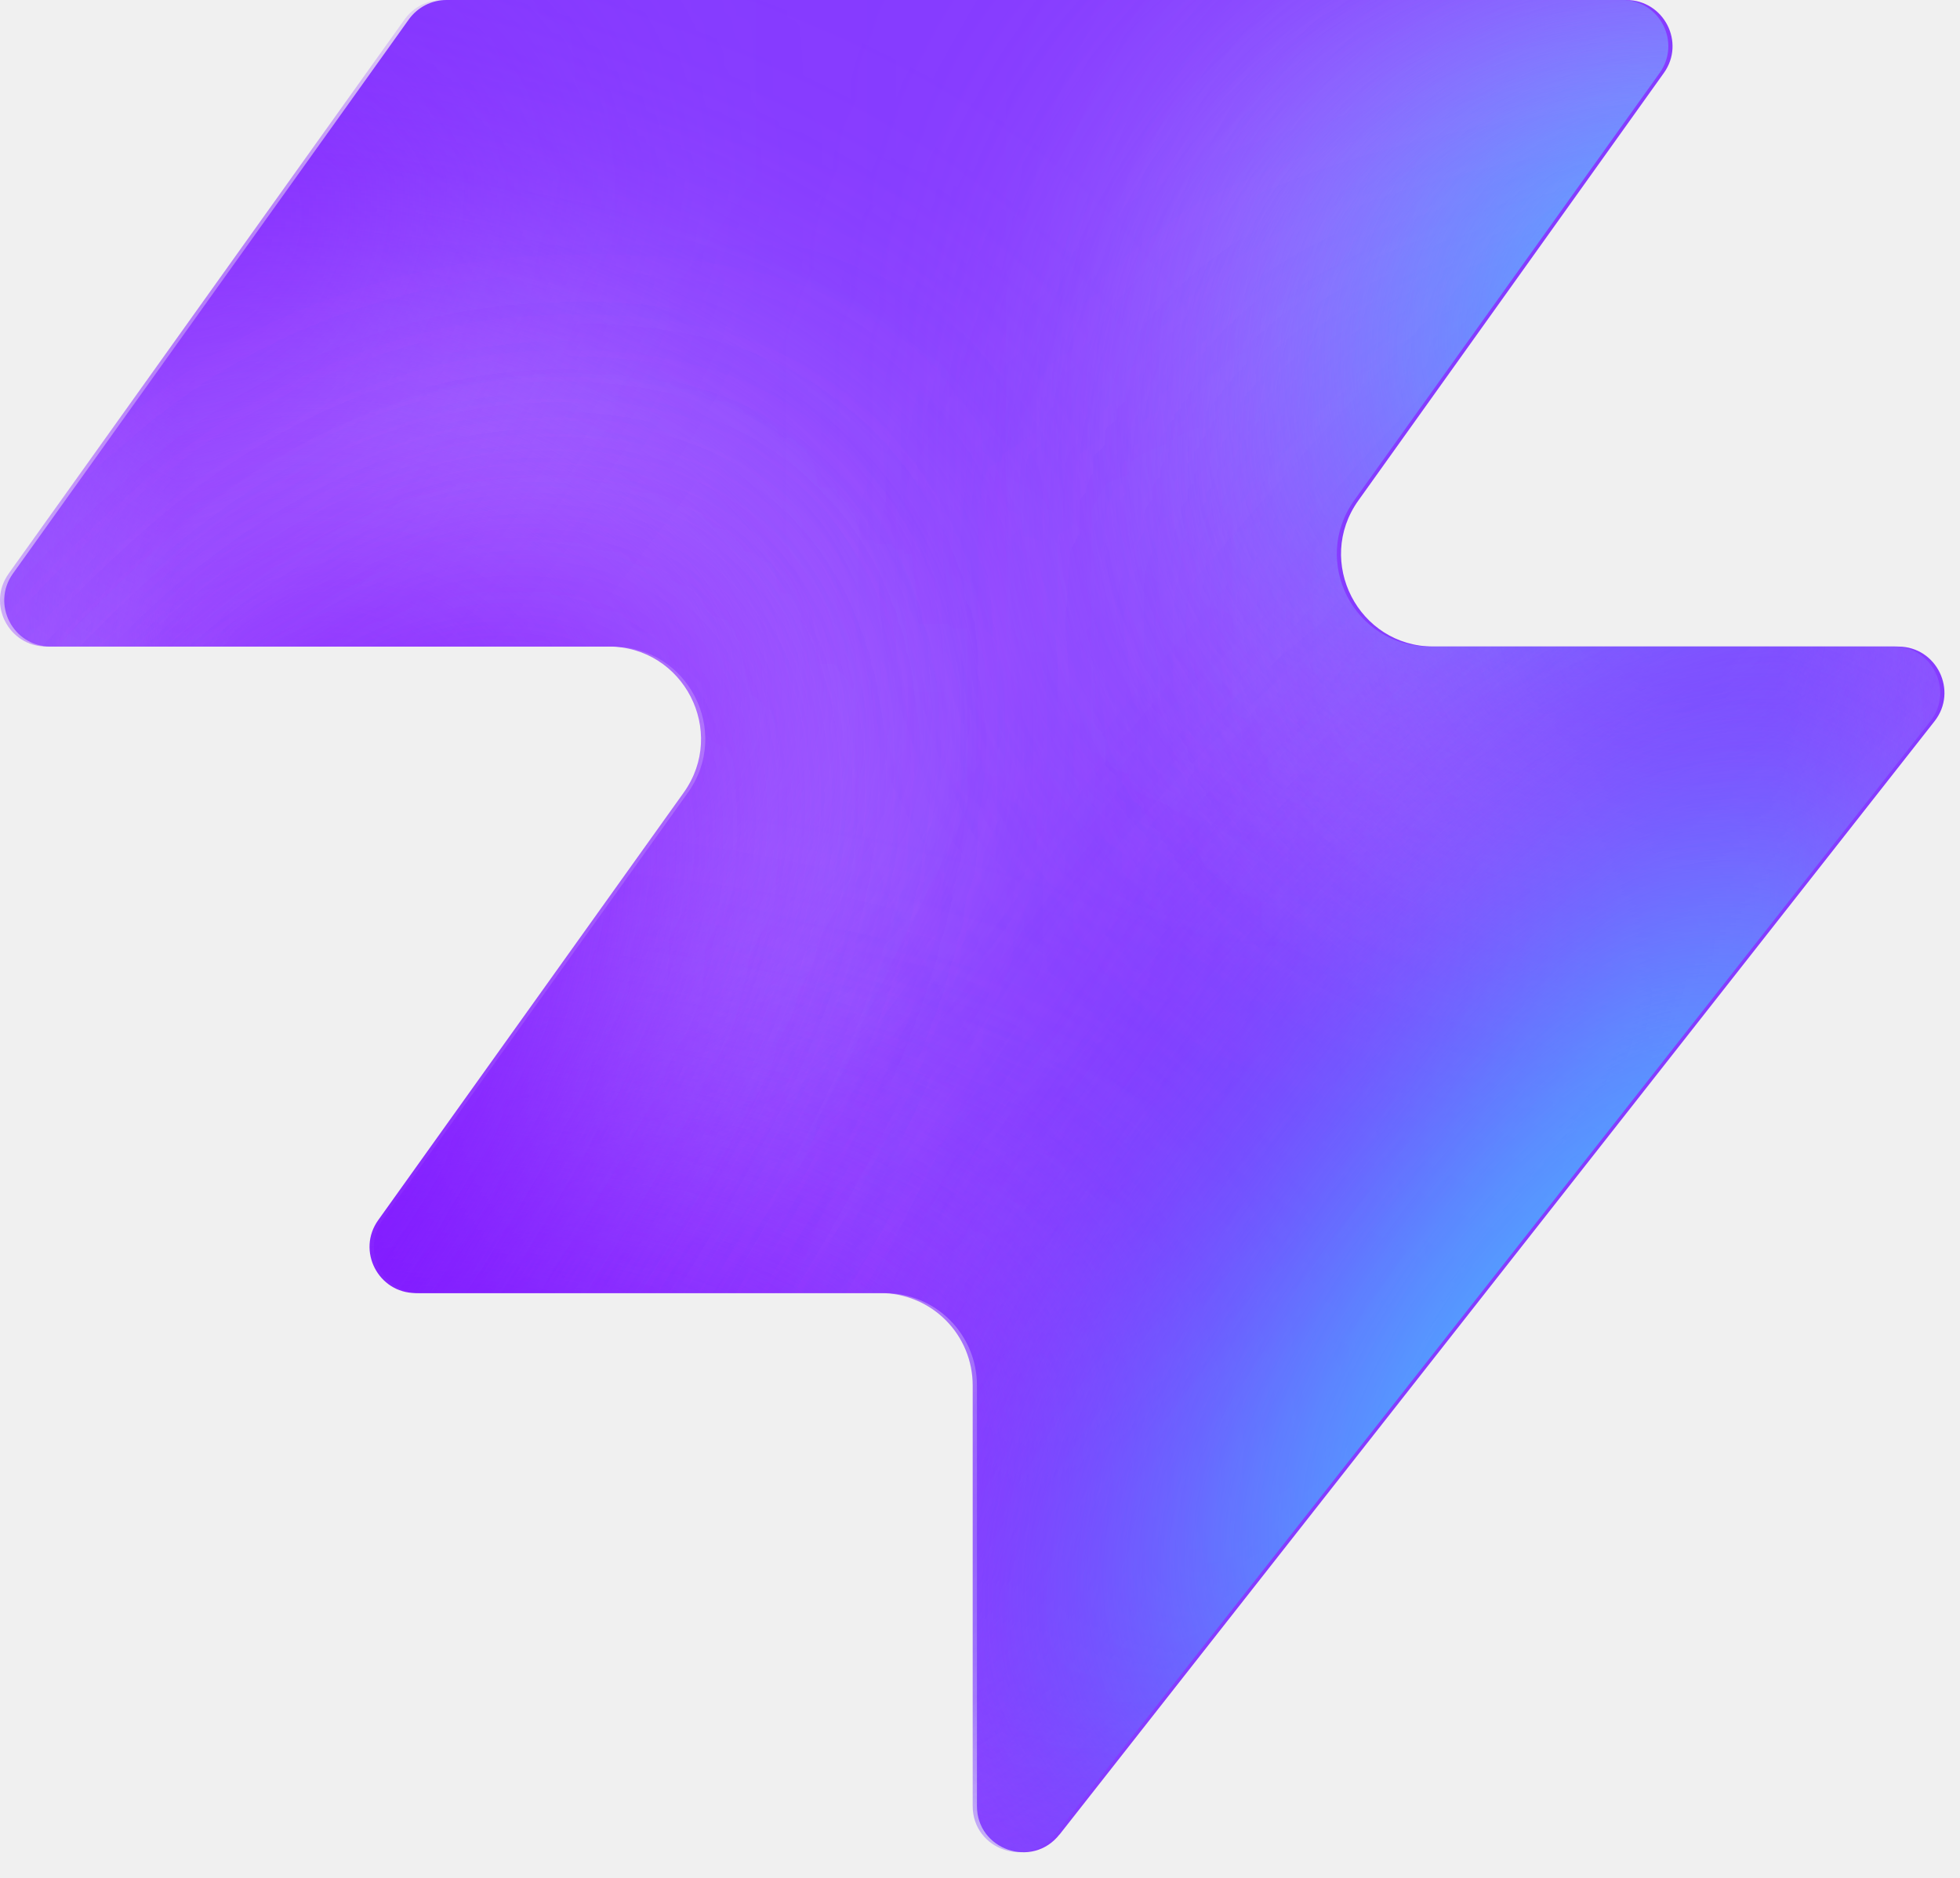
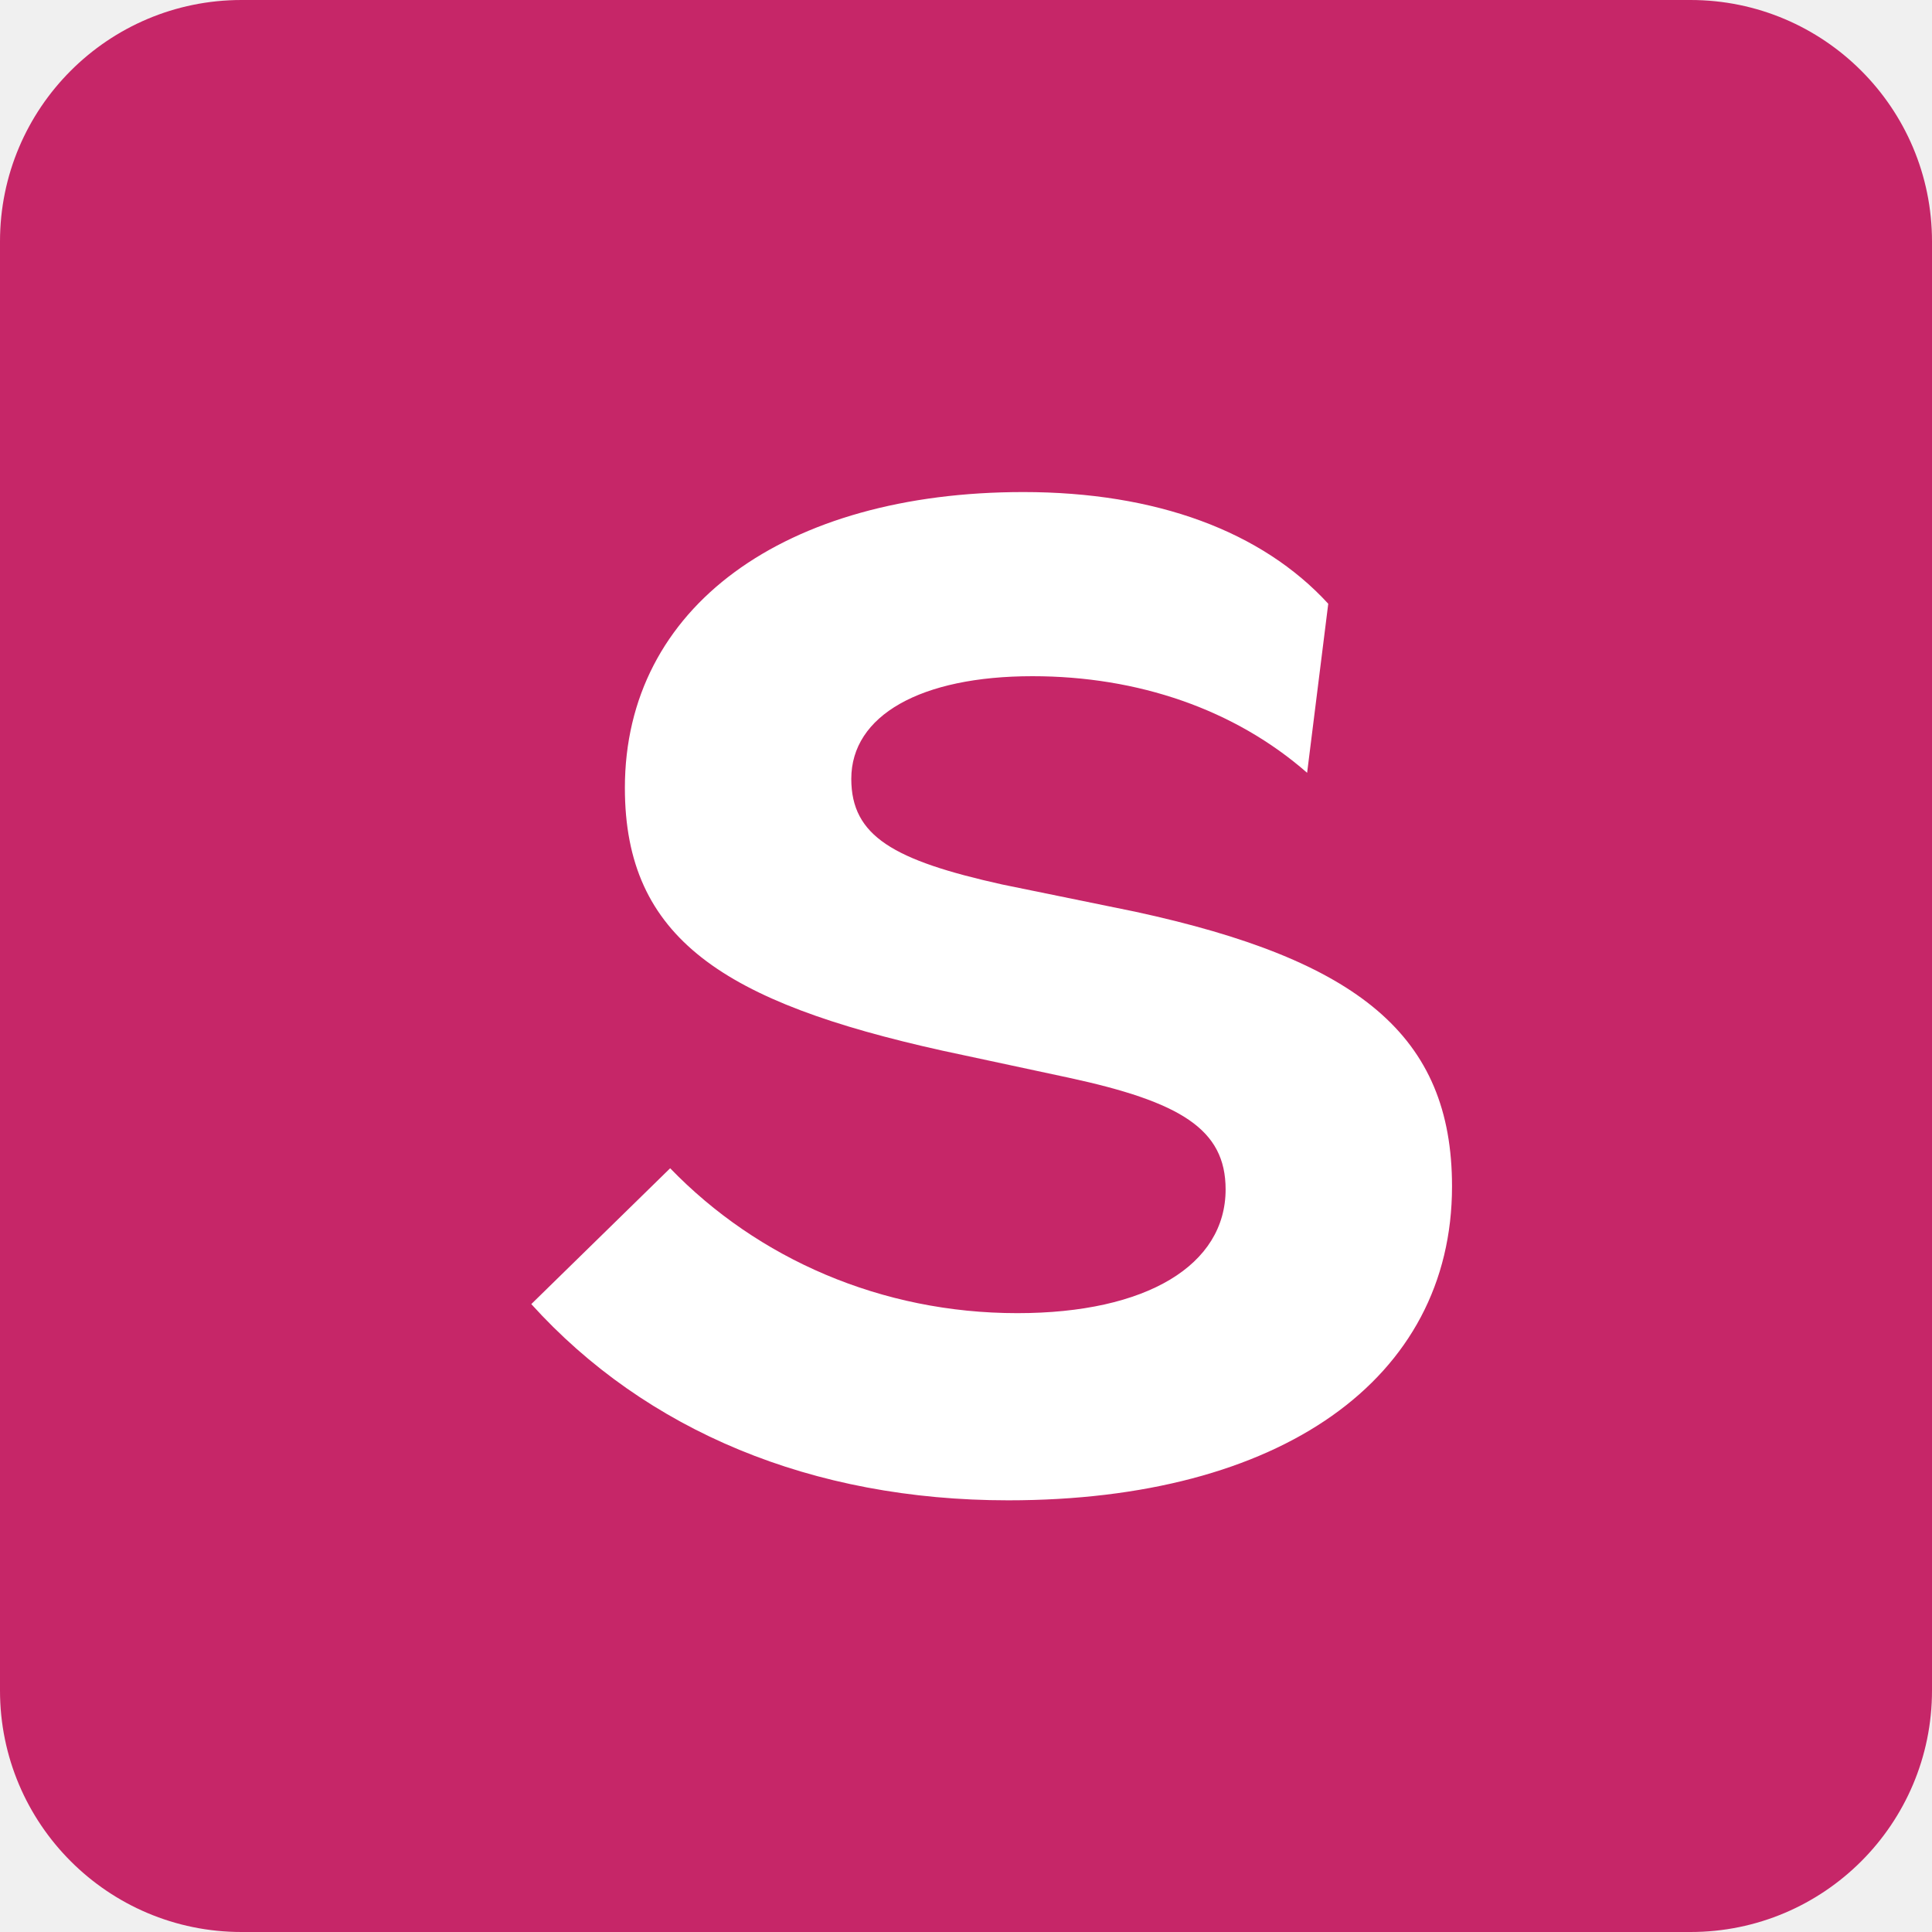
- <svg xmlns="http://www.w3.org/2000/svg" width="48" height="46" fill="none" viewBox="0 0 48 46">
-   <path fill="#863bff" d="M25.946 44.938c-.664.845-2.021.375-2.021-.698V33.937a2.26 2.26 0 0 0-2.262-2.262H10.287c-.92 0-1.456-1.04-.92-1.788l7.48-10.471c1.07-1.497 0-3.578-1.842-3.578H1.237c-.92 0-1.456-1.04-.92-1.788L10.013.474c.214-.297.556-.474.92-.474h28.894c.92 0 1.456 1.04.92 1.788l-7.48 10.471c-1.07 1.498 0 3.579 1.842 3.579h11.377c.943 0 1.473 1.088.89 1.83L25.947 44.94z" style="fill:#863bff;fill:color(display-p3 .525 .23 1);fill-opacity:1" />
-   <mask id="a" width="48" height="46" x="0" y="0" maskUnits="userSpaceOnUse" style="mask-type:alpha">
-     <path fill="#000" d="M25.842 44.938c-.664.844-2.021.375-2.021-.698V33.937a2.26 2.26 0 0 0-2.262-2.262H10.183c-.92 0-1.456-1.04-.92-1.788l7.48-10.471c1.07-1.498 0-3.579-1.842-3.579H1.133c-.92 0-1.456-1.04-.92-1.787L9.91.473c.214-.297.556-.474.92-.474h28.894c.92 0 1.456 1.04.92 1.788l-7.48 10.471c-1.07 1.498 0 3.578 1.842 3.578h11.377c.943 0 1.473 1.088.89 1.832L25.843 44.94z" style="fill:#000;fill-opacity:1" />
-   </mask>
-   <g mask="url(#a)">
-     <g filter="url(#b)">
-       <ellipse cx="5.508" cy="14.704" fill="#ede6ff" rx="5.508" ry="14.704" style="fill:#ede6ff;fill:color(display-p3 .927 .903 1);fill-opacity:1" transform="matrix(.00324 1 1 -.00324 -4.47 31.516)" />
-     </g>
-     <g filter="url(#c)">
-       <ellipse cx="10.399" cy="29.851" fill="#ede6ff" rx="10.399" ry="29.851" style="fill:#ede6ff;fill:color(display-p3 .927 .903 1);fill-opacity:1" transform="matrix(.00324 1 1 -.00324 -39.328 7.883)" />
-     </g>
-     <g filter="url(#d)">
-       <ellipse cx="5.508" cy="30.487" fill="#7e14ff" rx="5.508" ry="30.487" style="fill:#7e14ff;fill:color(display-p3 .492 .077 1);fill-opacity:1" transform="rotate(89.814 -25.913 -14.639)scale(1 -1)" />
-     </g>
-     <g filter="url(#e)">
-       <ellipse cx="5.508" cy="30.599" fill="#7e14ff" rx="5.508" ry="30.599" style="fill:#7e14ff;fill:color(display-p3 .492 .077 1);fill-opacity:1" transform="rotate(89.814 -32.644 -3.334)scale(1 -1)" />
-     </g>
-     <g filter="url(#f)">
-       <ellipse cx="5.508" cy="30.599" fill="#7e14ff" rx="5.508" ry="30.599" style="fill:#7e14ff;fill:color(display-p3 .492 .077 1);fill-opacity:1" transform="matrix(.00324 1 1 -.00324 -34.34 30.47)" />
-     </g>
-     <g filter="url(#g)">
-       <ellipse cx="14.072" cy="22.078" fill="#ede6ff" rx="14.072" ry="22.078" style="fill:#ede6ff;fill:color(display-p3 .927 .903 1);fill-opacity:1" transform="rotate(93.35 24.506 48.493)scale(-1 1)" />
-     </g>
-     <g filter="url(#h)">
-       <ellipse cx="3.47" cy="21.501" fill="#7e14ff" rx="3.47" ry="21.501" style="fill:#7e14ff;fill:color(display-p3 .492 .077 1);fill-opacity:1" transform="rotate(89.009 28.708 47.59)scale(-1 1)" />
-     </g>
-     <g filter="url(#i)">
-       <ellipse cx="3.47" cy="21.501" fill="#7e14ff" rx="3.47" ry="21.501" style="fill:#7e14ff;fill:color(display-p3 .492 .077 1);fill-opacity:1" transform="rotate(89.009 28.708 47.59)scale(-1 1)" />
-     </g>
-     <g filter="url(#j)">
-       <ellipse cx=".387" cy="8.972" fill="#7e14ff" rx="4.407" ry="29.108" style="fill:#7e14ff;fill:color(display-p3 .492 .077 1);fill-opacity:1" transform="rotate(39.51 .387 8.972)" />
-     </g>
-     <g filter="url(#k)">
-       <ellipse cx="47.523" cy="-6.092" fill="#7e14ff" rx="4.407" ry="29.108" style="fill:#7e14ff;fill:color(display-p3 .492 .077 1);fill-opacity:1" transform="rotate(37.892 47.523 -6.092)" />
-     </g>
-     <g filter="url(#l)">
-       <ellipse cx="41.412" cy="6.333" fill="#47bfff" rx="5.971" ry="9.665" style="fill:#47bfff;fill:color(display-p3 .28 .748 1);fill-opacity:1" transform="rotate(37.892 41.412 6.333)" />
-     </g>
-     <g filter="url(#m)">
-       <ellipse cx="-1.879" cy="38.332" fill="#7e14ff" rx="4.407" ry="29.108" style="fill:#7e14ff;fill:color(display-p3 .492 .077 1);fill-opacity:1" transform="rotate(37.892 -1.88 38.332)" />
-     </g>
-     <g filter="url(#n)">
-       <ellipse cx="-1.879" cy="38.332" fill="#7e14ff" rx="4.407" ry="29.108" style="fill:#7e14ff;fill:color(display-p3 .492 .077 1);fill-opacity:1" transform="rotate(37.892 -1.88 38.332)" />
-     </g>
-     <g filter="url(#o)">
-       <ellipse cx="35.651" cy="29.907" fill="#7e14ff" rx="4.407" ry="29.108" style="fill:#7e14ff;fill:color(display-p3 .492 .077 1);fill-opacity:1" transform="rotate(37.892 35.651 29.907)" />
-     </g>
-     <g filter="url(#p)">
-       <ellipse cx="38.418" cy="32.4" fill="#47bfff" rx="5.971" ry="15.297" style="fill:#47bfff;fill:color(display-p3 .28 .748 1);fill-opacity:1" transform="rotate(37.892 38.418 32.4)" />
-     </g>
-   </g>
-   <defs>
-     <filter id="b" width="60.045" height="41.654" x="-19.77" y="16.149" color-interpolation-filters="sRGB" filterUnits="userSpaceOnUse">
-       <feFlood flood-opacity="0" result="BackgroundImageFix" />
-       <feBlend in="SourceGraphic" in2="BackgroundImageFix" result="shape" />
-       <feGaussianBlur result="effect1_foregroundBlur_2002_17158" stdDeviation="7.659" />
-     </filter>
-     <filter id="c" width="90.34" height="51.437" x="-54.613" y="-7.533" color-interpolation-filters="sRGB" filterUnits="userSpaceOnUse">
-       <feFlood flood-opacity="0" result="BackgroundImageFix" />
-       <feBlend in="SourceGraphic" in2="BackgroundImageFix" result="shape" />
-       <feGaussianBlur result="effect1_foregroundBlur_2002_17158" stdDeviation="7.659" />
-     </filter>
-     <filter id="d" width="79.355" height="29.4" x="-49.64" y="2.03" color-interpolation-filters="sRGB" filterUnits="userSpaceOnUse">
-       <feFlood flood-opacity="0" result="BackgroundImageFix" />
-       <feBlend in="SourceGraphic" in2="BackgroundImageFix" result="shape" />
-       <feGaussianBlur result="effect1_foregroundBlur_2002_17158" stdDeviation="4.596" />
-     </filter>
-     <filter id="e" width="79.579" height="29.4" x="-45.045" y="20.029" color-interpolation-filters="sRGB" filterUnits="userSpaceOnUse">
-       <feFlood flood-opacity="0" result="BackgroundImageFix" />
-       <feBlend in="SourceGraphic" in2="BackgroundImageFix" result="shape" />
-       <feGaussianBlur result="effect1_foregroundBlur_2002_17158" stdDeviation="4.596" />
-     </filter>
-     <filter id="f" width="79.579" height="29.4" x="-43.513" y="21.178" color-interpolation-filters="sRGB" filterUnits="userSpaceOnUse">
-       <feFlood flood-opacity="0" result="BackgroundImageFix" />
-       <feBlend in="SourceGraphic" in2="BackgroundImageFix" result="shape" />
-       <feGaussianBlur result="effect1_foregroundBlur_2002_17158" stdDeviation="4.596" />
-     </filter>
-     <filter id="g" width="74.749" height="58.852" x="15.756" y="-17.901" color-interpolation-filters="sRGB" filterUnits="userSpaceOnUse">
-       <feFlood flood-opacity="0" result="BackgroundImageFix" />
-       <feBlend in="SourceGraphic" in2="BackgroundImageFix" result="shape" />
-       <feGaussianBlur result="effect1_foregroundBlur_2002_17158" stdDeviation="7.659" />
-     </filter>
-     <filter id="h" width="61.377" height="25.362" x="23.548" y="2.284" color-interpolation-filters="sRGB" filterUnits="userSpaceOnUse">
-       <feFlood flood-opacity="0" result="BackgroundImageFix" />
-       <feBlend in="SourceGraphic" in2="BackgroundImageFix" result="shape" />
-       <feGaussianBlur result="effect1_foregroundBlur_2002_17158" stdDeviation="4.596" />
-     </filter>
-     <filter id="i" width="61.377" height="25.362" x="23.548" y="2.284" color-interpolation-filters="sRGB" filterUnits="userSpaceOnUse">
-       <feFlood flood-opacity="0" result="BackgroundImageFix" />
-       <feBlend in="SourceGraphic" in2="BackgroundImageFix" result="shape" />
-       <feGaussianBlur result="effect1_foregroundBlur_2002_17158" stdDeviation="4.596" />
-     </filter>
-     <filter id="j" width="56.045" height="63.649" x="-27.636" y="-22.853" color-interpolation-filters="sRGB" filterUnits="userSpaceOnUse">
-       <feFlood flood-opacity="0" result="BackgroundImageFix" />
-       <feBlend in="SourceGraphic" in2="BackgroundImageFix" result="shape" />
-       <feGaussianBlur result="effect1_foregroundBlur_2002_17158" stdDeviation="4.596" />
-     </filter>
-     <filter id="k" width="54.814" height="64.646" x="20.116" y="-38.415" color-interpolation-filters="sRGB" filterUnits="userSpaceOnUse">
-       <feFlood flood-opacity="0" result="BackgroundImageFix" />
-       <feBlend in="SourceGraphic" in2="BackgroundImageFix" result="shape" />
-       <feGaussianBlur result="effect1_foregroundBlur_2002_17158" stdDeviation="4.596" />
-     </filter>
-     <filter id="l" width="33.541" height="35.313" x="24.641" y="-11.323" color-interpolation-filters="sRGB" filterUnits="userSpaceOnUse">
-       <feFlood flood-opacity="0" result="BackgroundImageFix" />
-       <feBlend in="SourceGraphic" in2="BackgroundImageFix" result="shape" />
-       <feGaussianBlur result="effect1_foregroundBlur_2002_17158" stdDeviation="4.596" />
-     </filter>
-     <filter id="m" width="54.814" height="64.646" x="-29.286" y="6.009" color-interpolation-filters="sRGB" filterUnits="userSpaceOnUse">
-       <feFlood flood-opacity="0" result="BackgroundImageFix" />
-       <feBlend in="SourceGraphic" in2="BackgroundImageFix" result="shape" />
-       <feGaussianBlur result="effect1_foregroundBlur_2002_17158" stdDeviation="4.596" />
-     </filter>
-     <filter id="n" width="54.814" height="64.646" x="-29.286" y="6.009" color-interpolation-filters="sRGB" filterUnits="userSpaceOnUse">
-       <feFlood flood-opacity="0" result="BackgroundImageFix" />
-       <feBlend in="SourceGraphic" in2="BackgroundImageFix" result="shape" />
-       <feGaussianBlur result="effect1_foregroundBlur_2002_17158" stdDeviation="4.596" />
-     </filter>
-     <filter id="o" width="54.814" height="64.646" x="8.244" y="-2.416" color-interpolation-filters="sRGB" filterUnits="userSpaceOnUse">
-       <feFlood flood-opacity="0" result="BackgroundImageFix" />
-       <feBlend in="SourceGraphic" in2="BackgroundImageFix" result="shape" />
-       <feGaussianBlur result="effect1_foregroundBlur_2002_17158" stdDeviation="4.596" />
-     </filter>
-     <filter id="p" width="39.409" height="43.623" x="18.713" y="10.588" color-interpolation-filters="sRGB" filterUnits="userSpaceOnUse">
-       <feFlood flood-opacity="0" result="BackgroundImageFix" />
-       <feBlend in="SourceGraphic" in2="BackgroundImageFix" result="shape" />
-       <feGaussianBlur result="effect1_foregroundBlur_2002_17158" stdDeviation="4.596" />
-     </filter>
-   </defs>
+ <svg xmlns="http://www.w3.org/2000/svg" viewBox="0 0 64 64">
+   <rect width="64" height="64" rx="8" fill="#c62668" />
+   <path d="M44 20c-2.2-2.4-5.7-3.7-10.1-3.7-7.9 0-13.2 3.8-13.2 9.8 0 5 3.3 7.1 10.5 8.7l4.2.9c3.7.8 5.2 1.7 5.2 3.7 0 2.5-2.6 4.1-6.9 4.1-4.5 0-8.6-1.8-11.5-4.8l-4.6 4.5c3.8 4.2 9.3 6.5 15.8 6.5 9 0 14.7-4 14.7-10.4 0-5-3.1-7.5-10.5-9.1l-4.4-.9c-3.6-.8-5-1.6-5-3.5 0-2.1 2.3-3.4 6-3.4 3.5 0 6.7 1.1 9.1 3.2z" fill="#fff" />
</svg>
